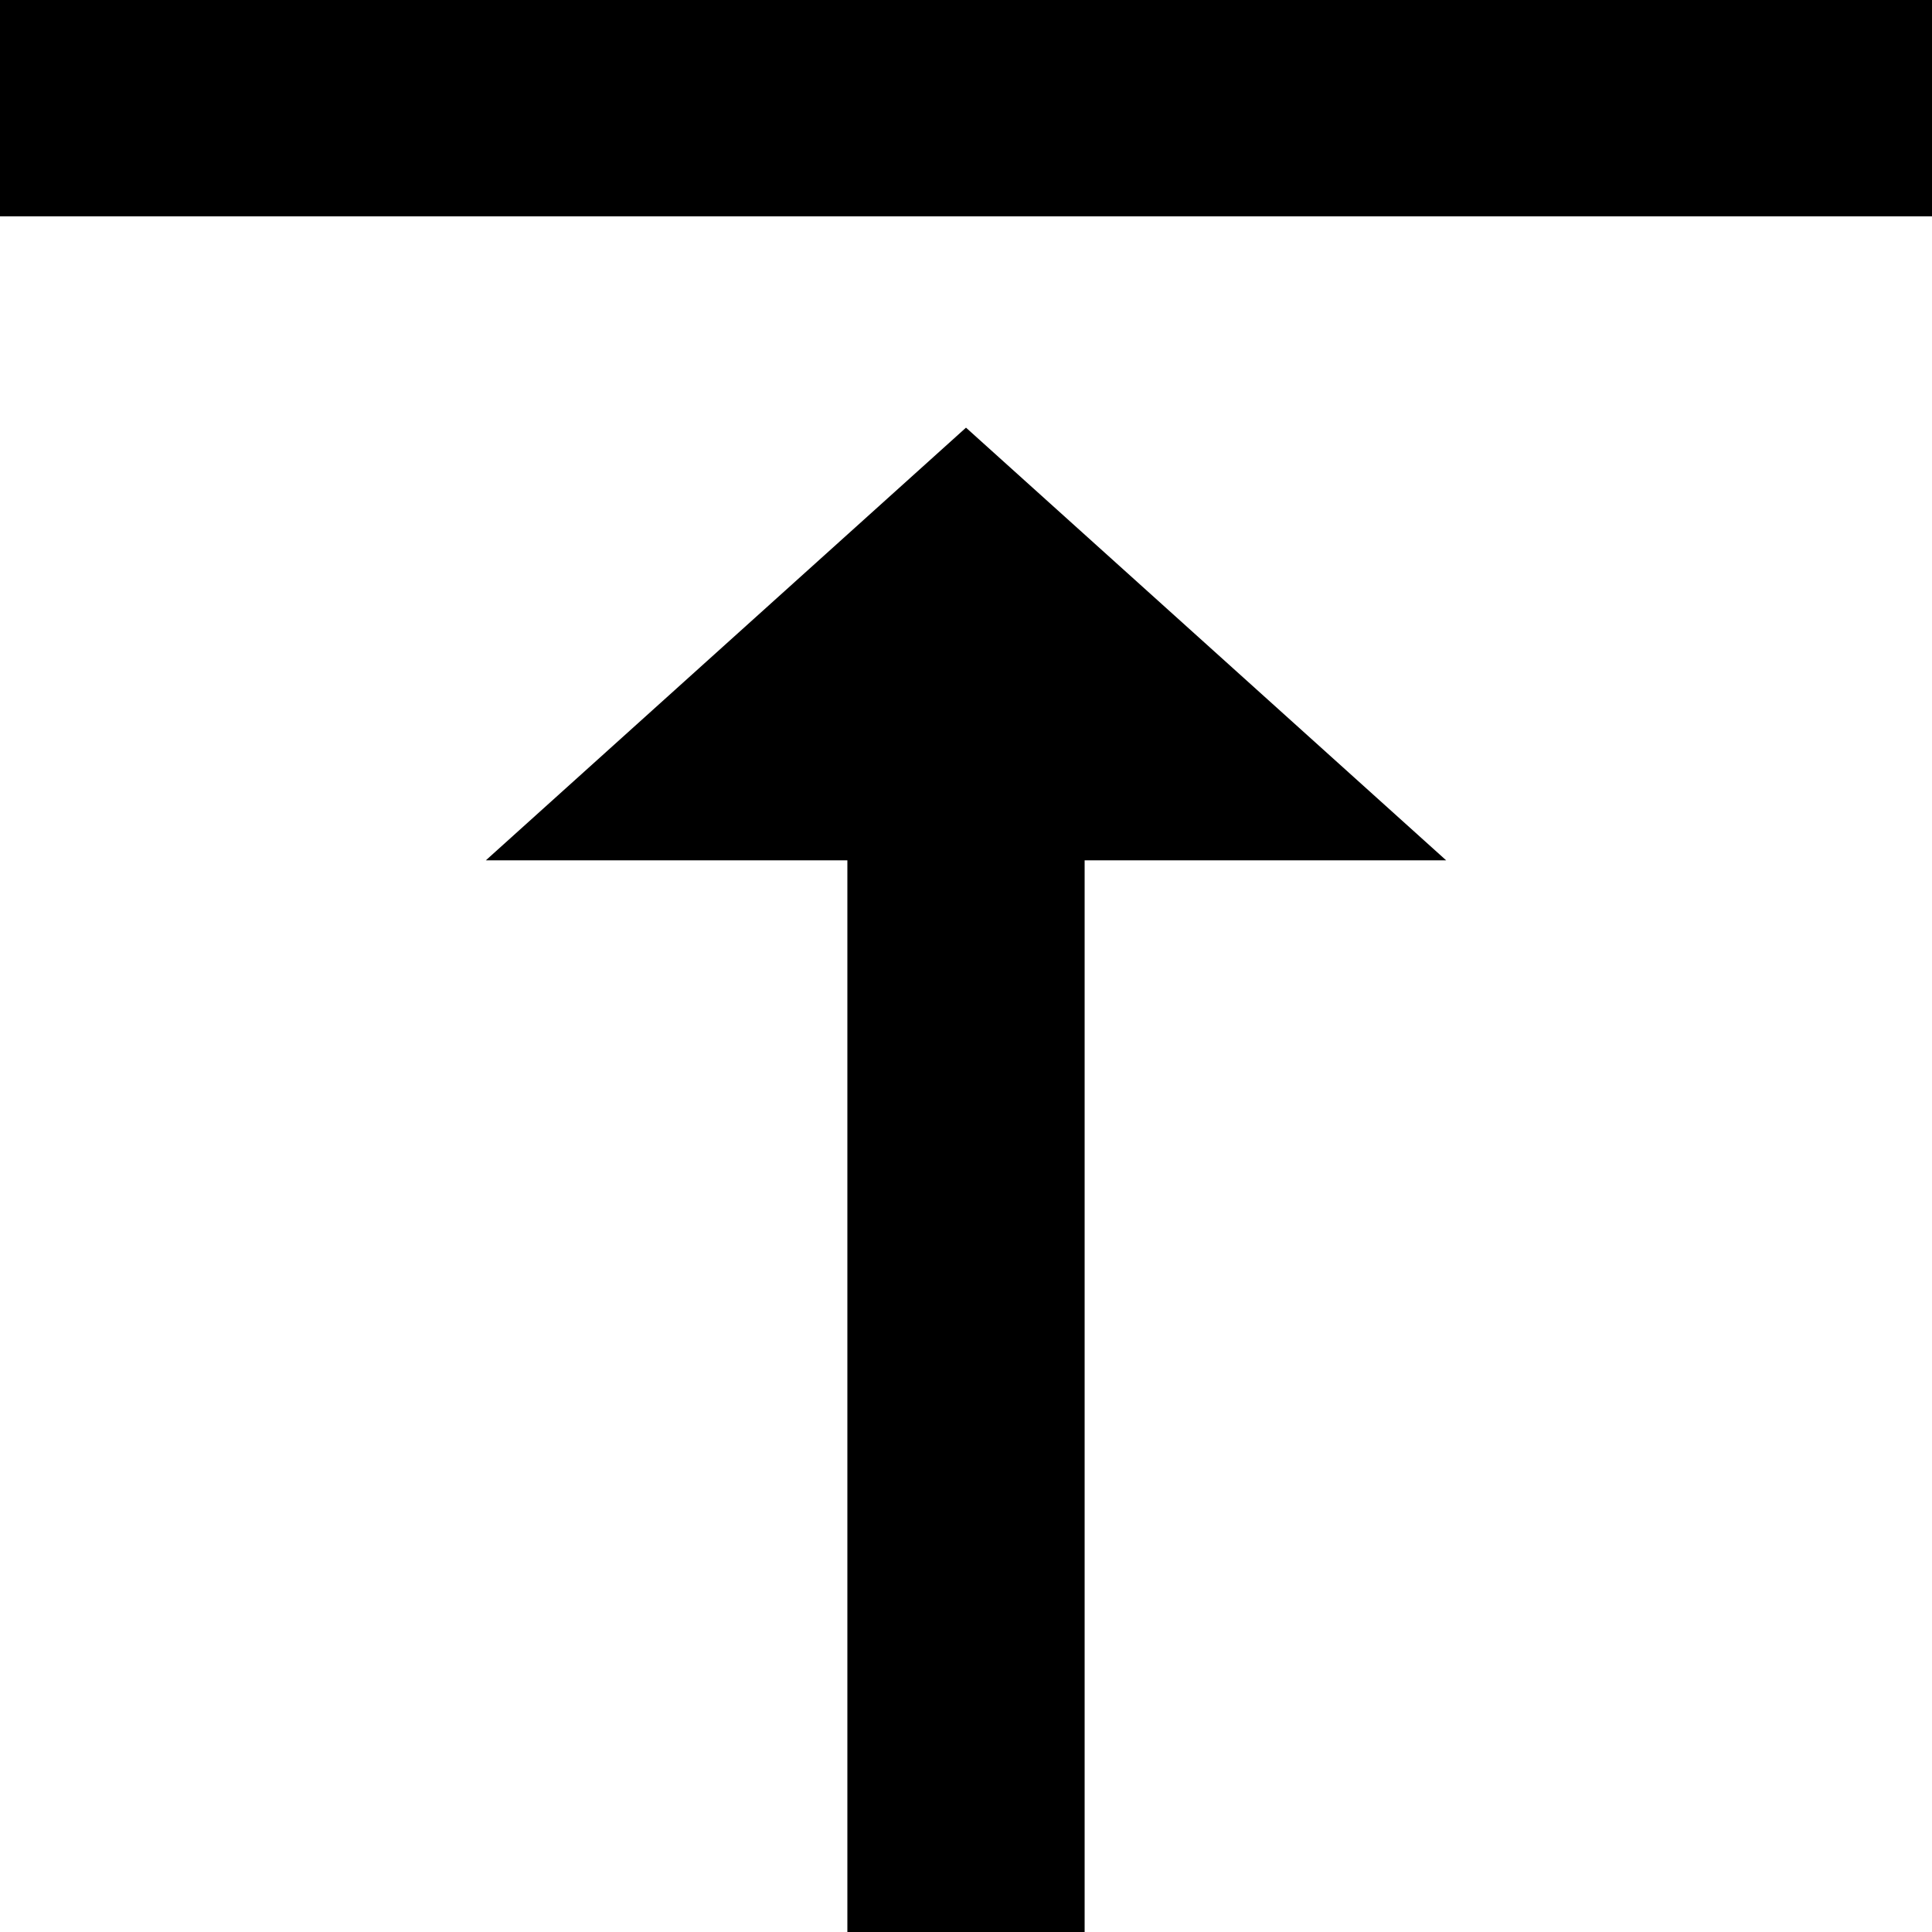
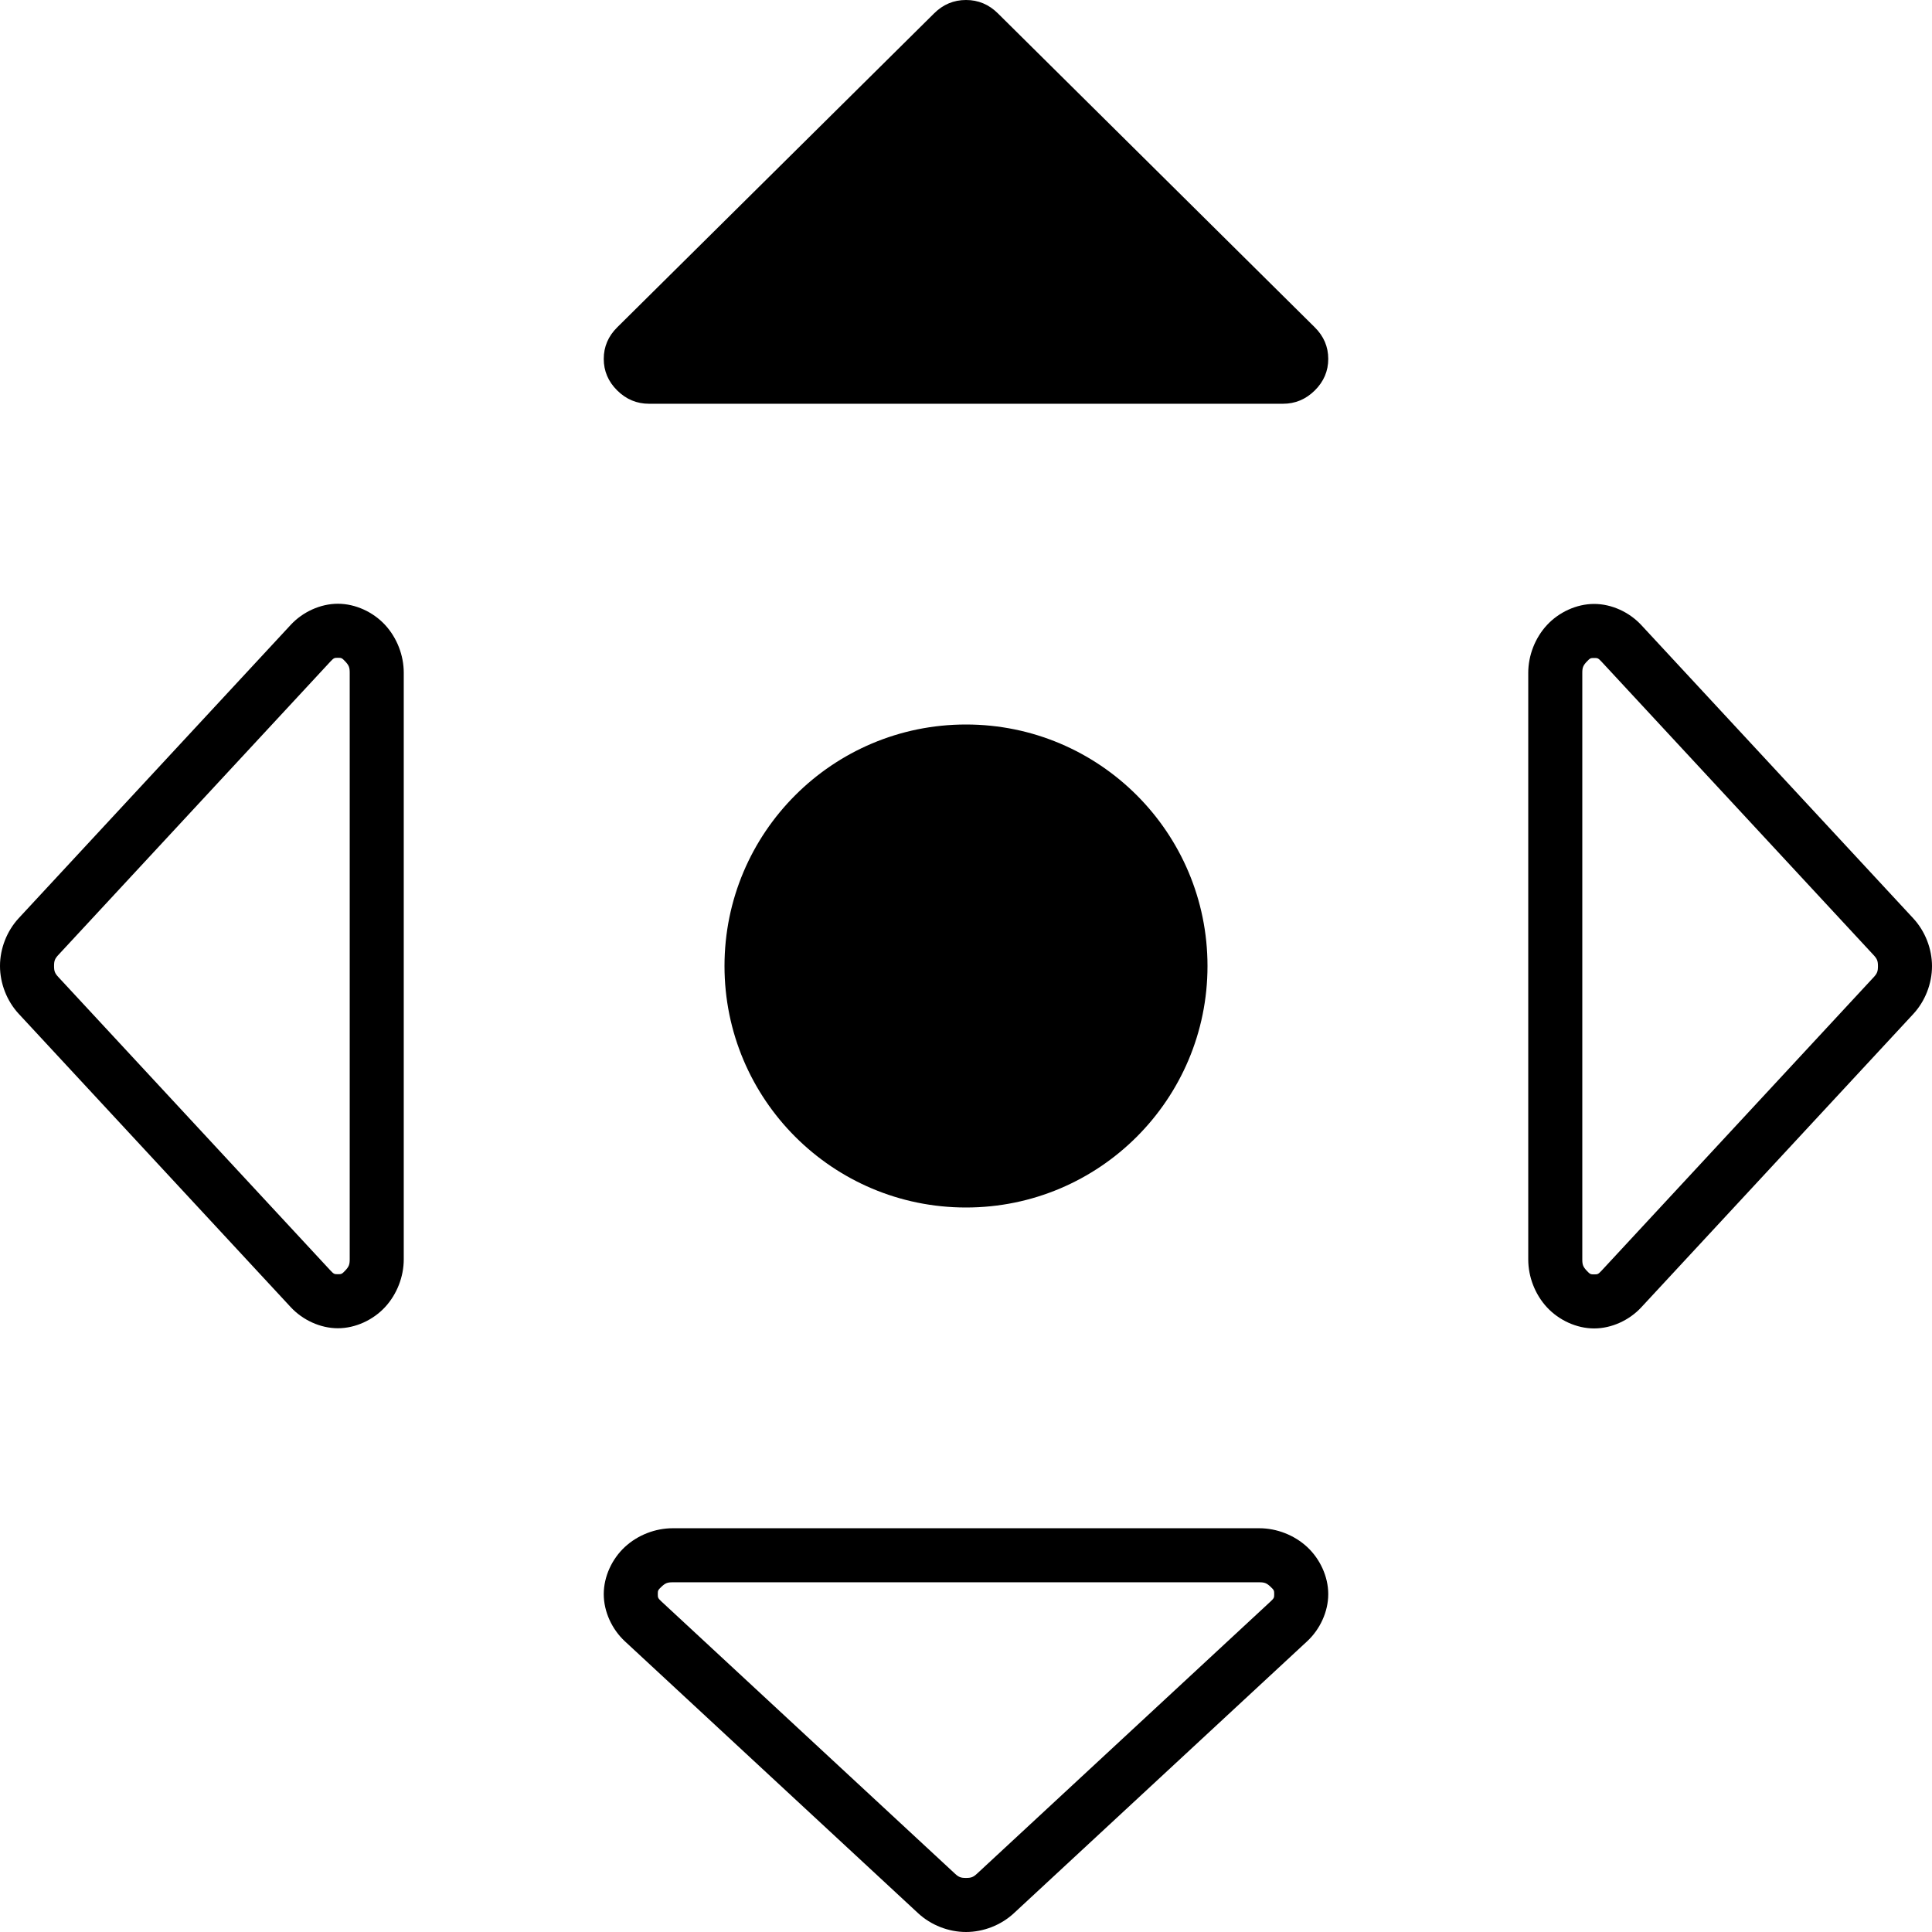
<svg xmlns="http://www.w3.org/2000/svg" width="1024" height="1024" viewBox="0 0 1024 1024" id="svg3353" version="1.1">
  <defs id="defs3355" />
  <g id="layer1" transform="translate(0,-28.36216)">
-     <g transform="matrix(-2.994152,0,0,2.666667,1278.503,-142.3046)" id="g4">
-       <path style="fill:currentColor" d="M 85,107 H 427 V 64 H 85 Z m 256,128 -85,-86 -85,86 h 64 v 213 h 42 V 235 Z" id="path2" />
-     </g>
+     <path id="path6-6-1-9" style="color:#000000;font-style:normal;font-variant:normal;font-weight:normal;font-stretch:normal;font-size:medium;line-height:normal;font-family:sans-serif;font-variant-ligatures:normal;font-variant-position:normal;font-variant-caps:normal;font-variant-numeric:normal;font-variant-alternates:normal;font-feature-settings:normal;text-indent:0;text-align:start;text-decoration:none;text-decoration-line:none;text-decoration-style:solid;text-decoration-color:#000000;letter-spacing:normal;word-spacing:normal;text-transform:none;writing-mode:lr-tb;direction:ltr;text-orientation:mixed;dominant-baseline:auto;baseline-shift:baseline;text-anchor:start;white-space:normal;shape-padding:0;clip-rule:nonzero;display:inline;overflow:visible;visibility:visible;opacity:1;isolation:auto;mix-blend-mode:normal;color-interpolation:sRGB;color-interpolation-filters:linearRGB;solid-color:#000000;solid-opacity:1;vector-effect:none;fill:#000000;fill-opacity:1;fill-rule:nonzero;stroke:none;stroke-width:28.649;stroke-linecap:butt;stroke-linejoin:miter;stroke-miterlimit:4;stroke-dasharray:none;stroke-dashoffset:0;stroke-opacity:1;color-rendering:auto;image-rendering:auto;shape-rendering:auto;text-rendering:auto;enable-background:accumulate" d="m -4.35e-4,540.362 c 0,9.251 3.645,18.571 9.936,25.355 L 154.097,721.184 c 6.291,6.784 15.644,11.178 24.984,11.178 9.341,0 18.693,-4.393 24.984,-11.178 6.291,-6.784 9.934,-16.107 9.934,-25.358 V 384.895 c 0,-9.251 -3.643,-18.571 -9.934,-25.355 -6.291,-6.784 -15.644,-11.178 -24.984,-11.178 -9.341,0 -18.693,4.393 -24.984,11.178 L 9.935,515.006 c -6.291,6.784 -9.936,16.105 -9.936,25.355 z m 28.65,0 c 0,-2.78 0.432,-3.87 2.293,-5.877 L 175.105,379.018 c 1.861,-2.007 2.162,-2.008 3.977,-2.008 1.815,0 2.116,8.7e-4 3.977,2.008 1.861,2.007 2.293,3.097 2.293,5.877 v 310.932 c 0,2.78 -0.432,3.87 -2.293,5.877 -1.861,2.007 -2.162,2.01 -3.977,2.01 -1.815,0 -2.116,0 -3.977,-2.01 L 30.943,546.237 c -1.861,-2.007 -2.293,-3.095 -2.293,-5.875 z M 512,1052.362 c 9.251,0 18.571,-3.645 25.355,-9.935 L 692.822,898.264 c 6.784,-6.291 11.178,-15.644 11.178,-24.984 0,-9.341 -4.393,-18.693 -11.178,-24.984 -6.784,-6.291 -16.107,-9.934 -25.358,-9.934 H 356.533 c -9.251,0 -18.571,3.643 -25.355,9.934 -6.784,6.291 -11.178,15.644 -11.178,24.984 0,9.341 4.393,18.693 11.178,24.984 l 155.467,144.162 c 6.784,6.291 16.105,9.935 25.355,9.935 z m 0,-28.65 c -2.78,0 -3.87,-0.432 -5.877,-2.293 L 350.656,877.256 c -2.007,-1.861 -2.008,-2.162 -2.008,-3.977 0,-1.815 8.7e-4,-2.116 2.008,-3.977 2.007,-1.861 3.097,-2.293 5.877,-2.293 h 310.932 c 2.78,0 3.87,0.432 5.877,2.293 2.007,1.861 2.01,2.162 2.01,3.977 0,1.815 0,2.116 -2.01,3.977 L 517.875,1021.418 c -2.007,1.861 -3.095,2.293 -5.875,2.293 z m -2e-5,-355.35 a 128,128 0 0 1 -128,-128 128,128 0 0 1 128,-128 128,128 0 0 1 128,128 128,128 0 0 1 -128,128 z M 320,218.584 q 0,-9.66 7.125,-16.719 l 168,-166.445 q 7.125,-7.059 16.875,-7.059 9.75,0 16.875,7.059 l 168,166.445 q 7.125,7.059 7.125,16.719 0,9.66 -7.125,16.719 -7.125,7.059 -16.875,7.059 H 344 q -9.75,0 -16.875,-7.059 -7.125,-7.059 -7.125,-16.719 z m 704.001,321.877 c 0,-9.251 -3.645,-18.571 -9.935,-25.355 L 869.903,359.639 c -6.291,-6.784 -15.644,-11.178 -24.984,-11.178 -9.341,0 -18.693,4.393 -24.984,11.178 -6.291,6.784 -9.934,16.107 -9.934,25.357 v 310.932 c 0,9.251 3.643,18.571 9.934,25.355 6.291,6.784 15.644,11.178 24.984,11.178 9.341,0 18.693,-4.393 24.984,-11.178 l 144.162,-155.467 c 6.291,-6.784 9.935,-16.105 9.935,-25.355 z m -28.65,0 c 0,2.78 -0.432,3.87 -2.293,5.877 l -144.162,155.467 c -1.861,2.007 -2.162,2.008 -3.977,2.008 -1.815,0 -2.116,-8.7e-4 -3.977,-2.008 -1.861,-2.007 -2.293,-3.097 -2.293,-5.877 V 384.997 c 0,-2.779 0.432,-3.87 2.293,-5.877 1.861,-2.007 2.162,-2.01 3.977,-2.01 1.815,0 2.116,0.003 3.977,2.01 l 144.162,155.467 c 1.861,2.007 2.293,3.095 2.293,5.875 z" />
  </g>
</svg>
